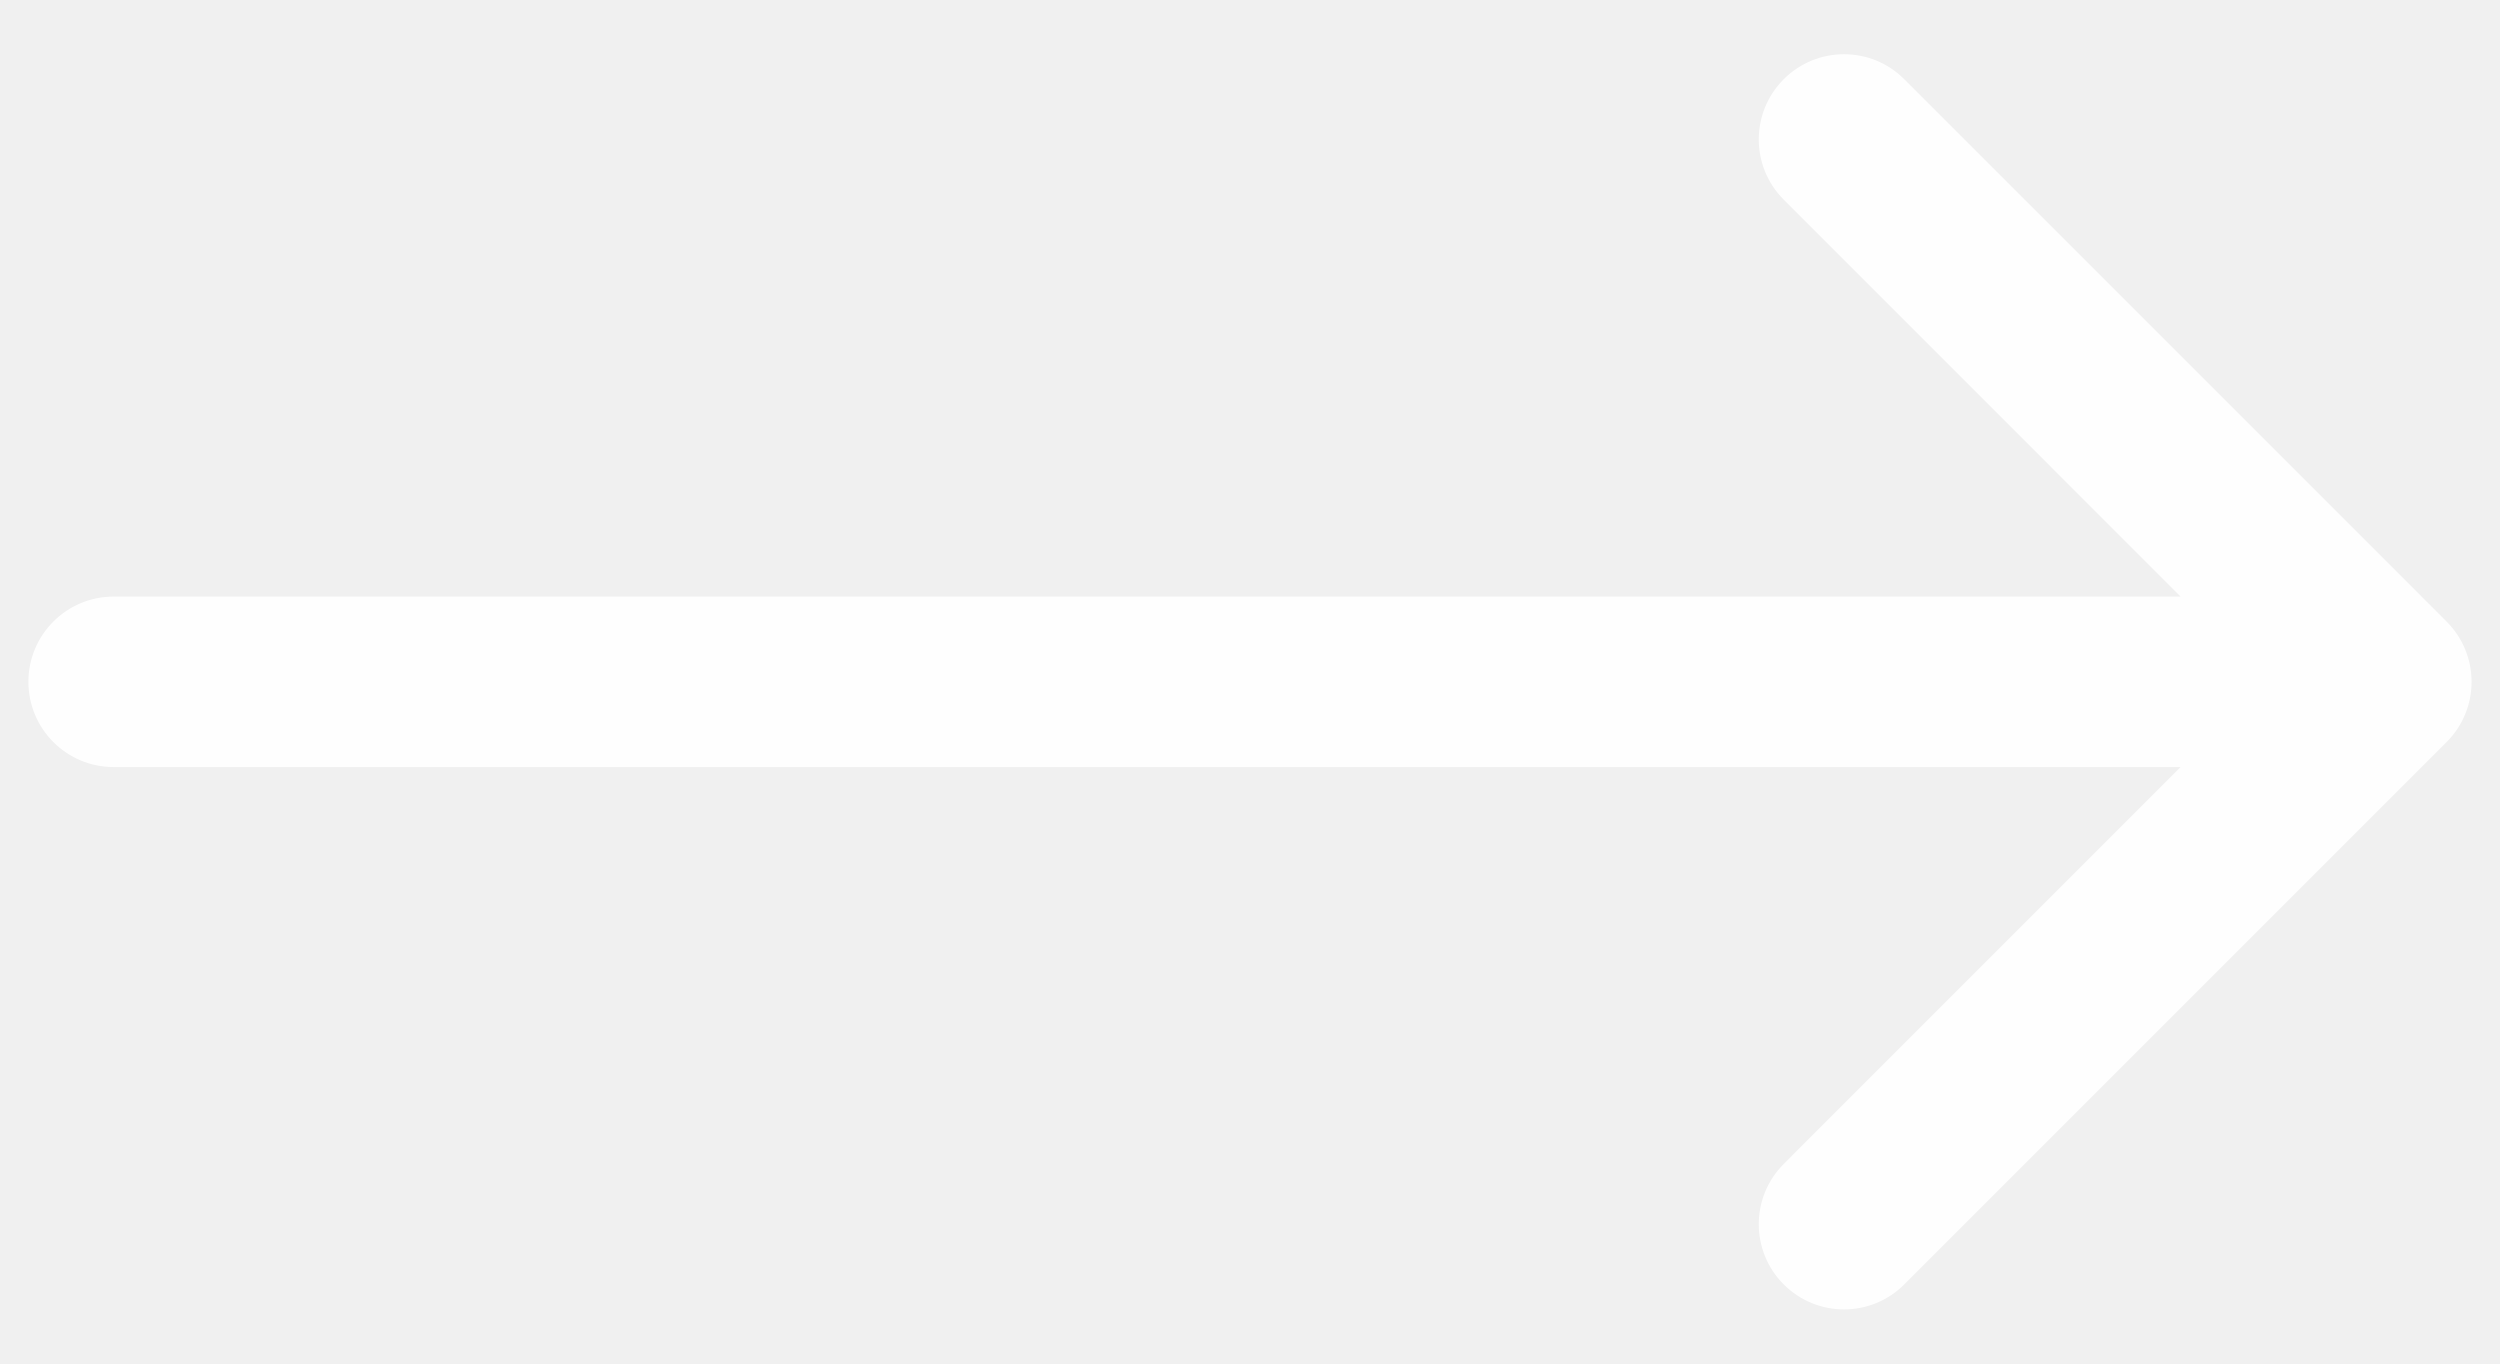
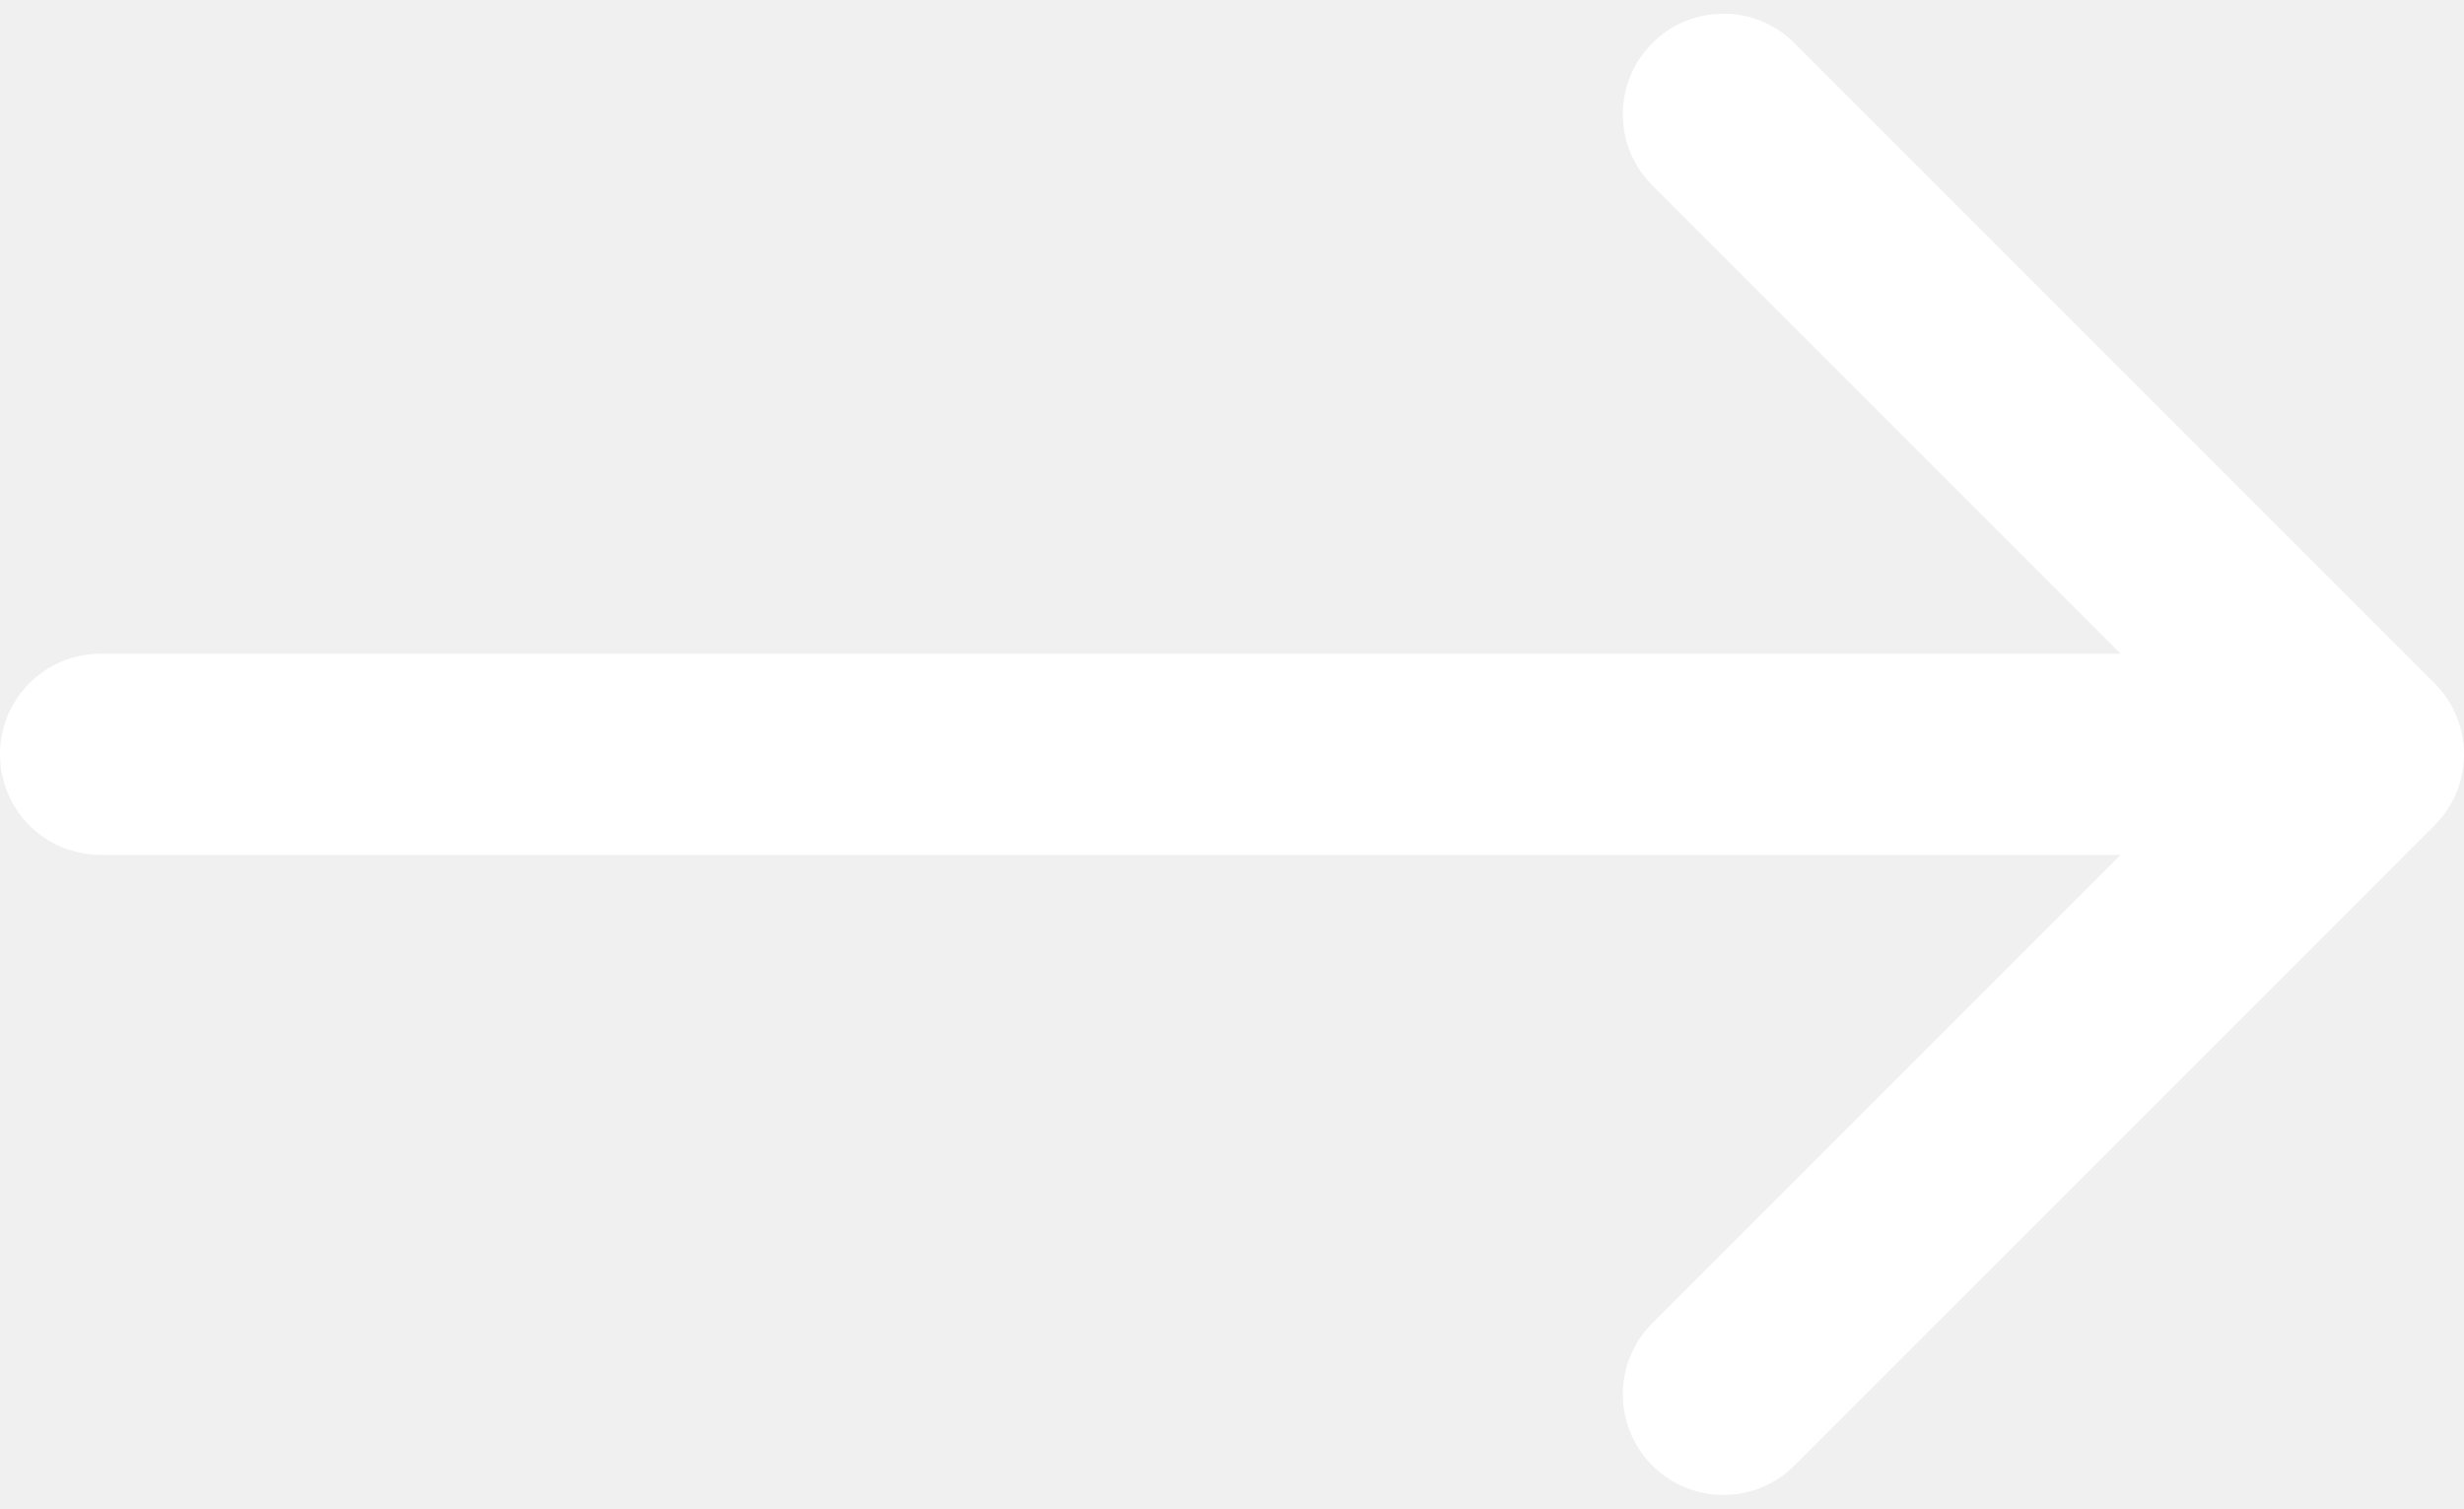
- <svg xmlns="http://www.w3.org/2000/svg" width="22" height="12" viewBox="0 0 22 12" fill="none">
-   <path d="M1 5.25C0.586 5.25 0.25 5.586 0.25 6C0.25 6.414 0.586 6.75 1 6.75V5.25ZM21.53 6.53C21.823 6.237 21.823 5.763 21.53 5.47L16.757 0.697C16.465 0.404 15.99 0.404 15.697 0.697C15.404 0.99 15.404 1.464 15.697 1.757L19.939 6L15.697 10.243C15.404 10.536 15.404 11.01 15.697 11.303C15.99 11.596 16.465 11.596 16.757 11.303L21.53 6.53ZM1 6.75H21V5.25H1V6.75Z" fill="white" fill-opacity="0.95" />
+ <svg xmlns="http://www.w3.org/2000/svg" width="49" height="30" viewBox="0 0 49 30" fill="none">
+   <path d="M2 13C0.895 13 0 13.895 0 15C0 16.105 0.895 17 2 17V13ZM48.414 16.414C49.195 15.633 49.195 14.367 48.414 13.586L35.686 0.858C34.905 0.077 33.639 0.077 32.858 0.858C32.077 1.639 32.077 2.905 32.858 3.686L44.172 15L32.858 26.314C32.077 27.095 32.077 28.361 32.858 29.142C33.639 29.923 34.905 29.923 35.686 29.142L48.414 16.414ZM2 17H47V13H2V17Z" fill="white" />
</svg>
